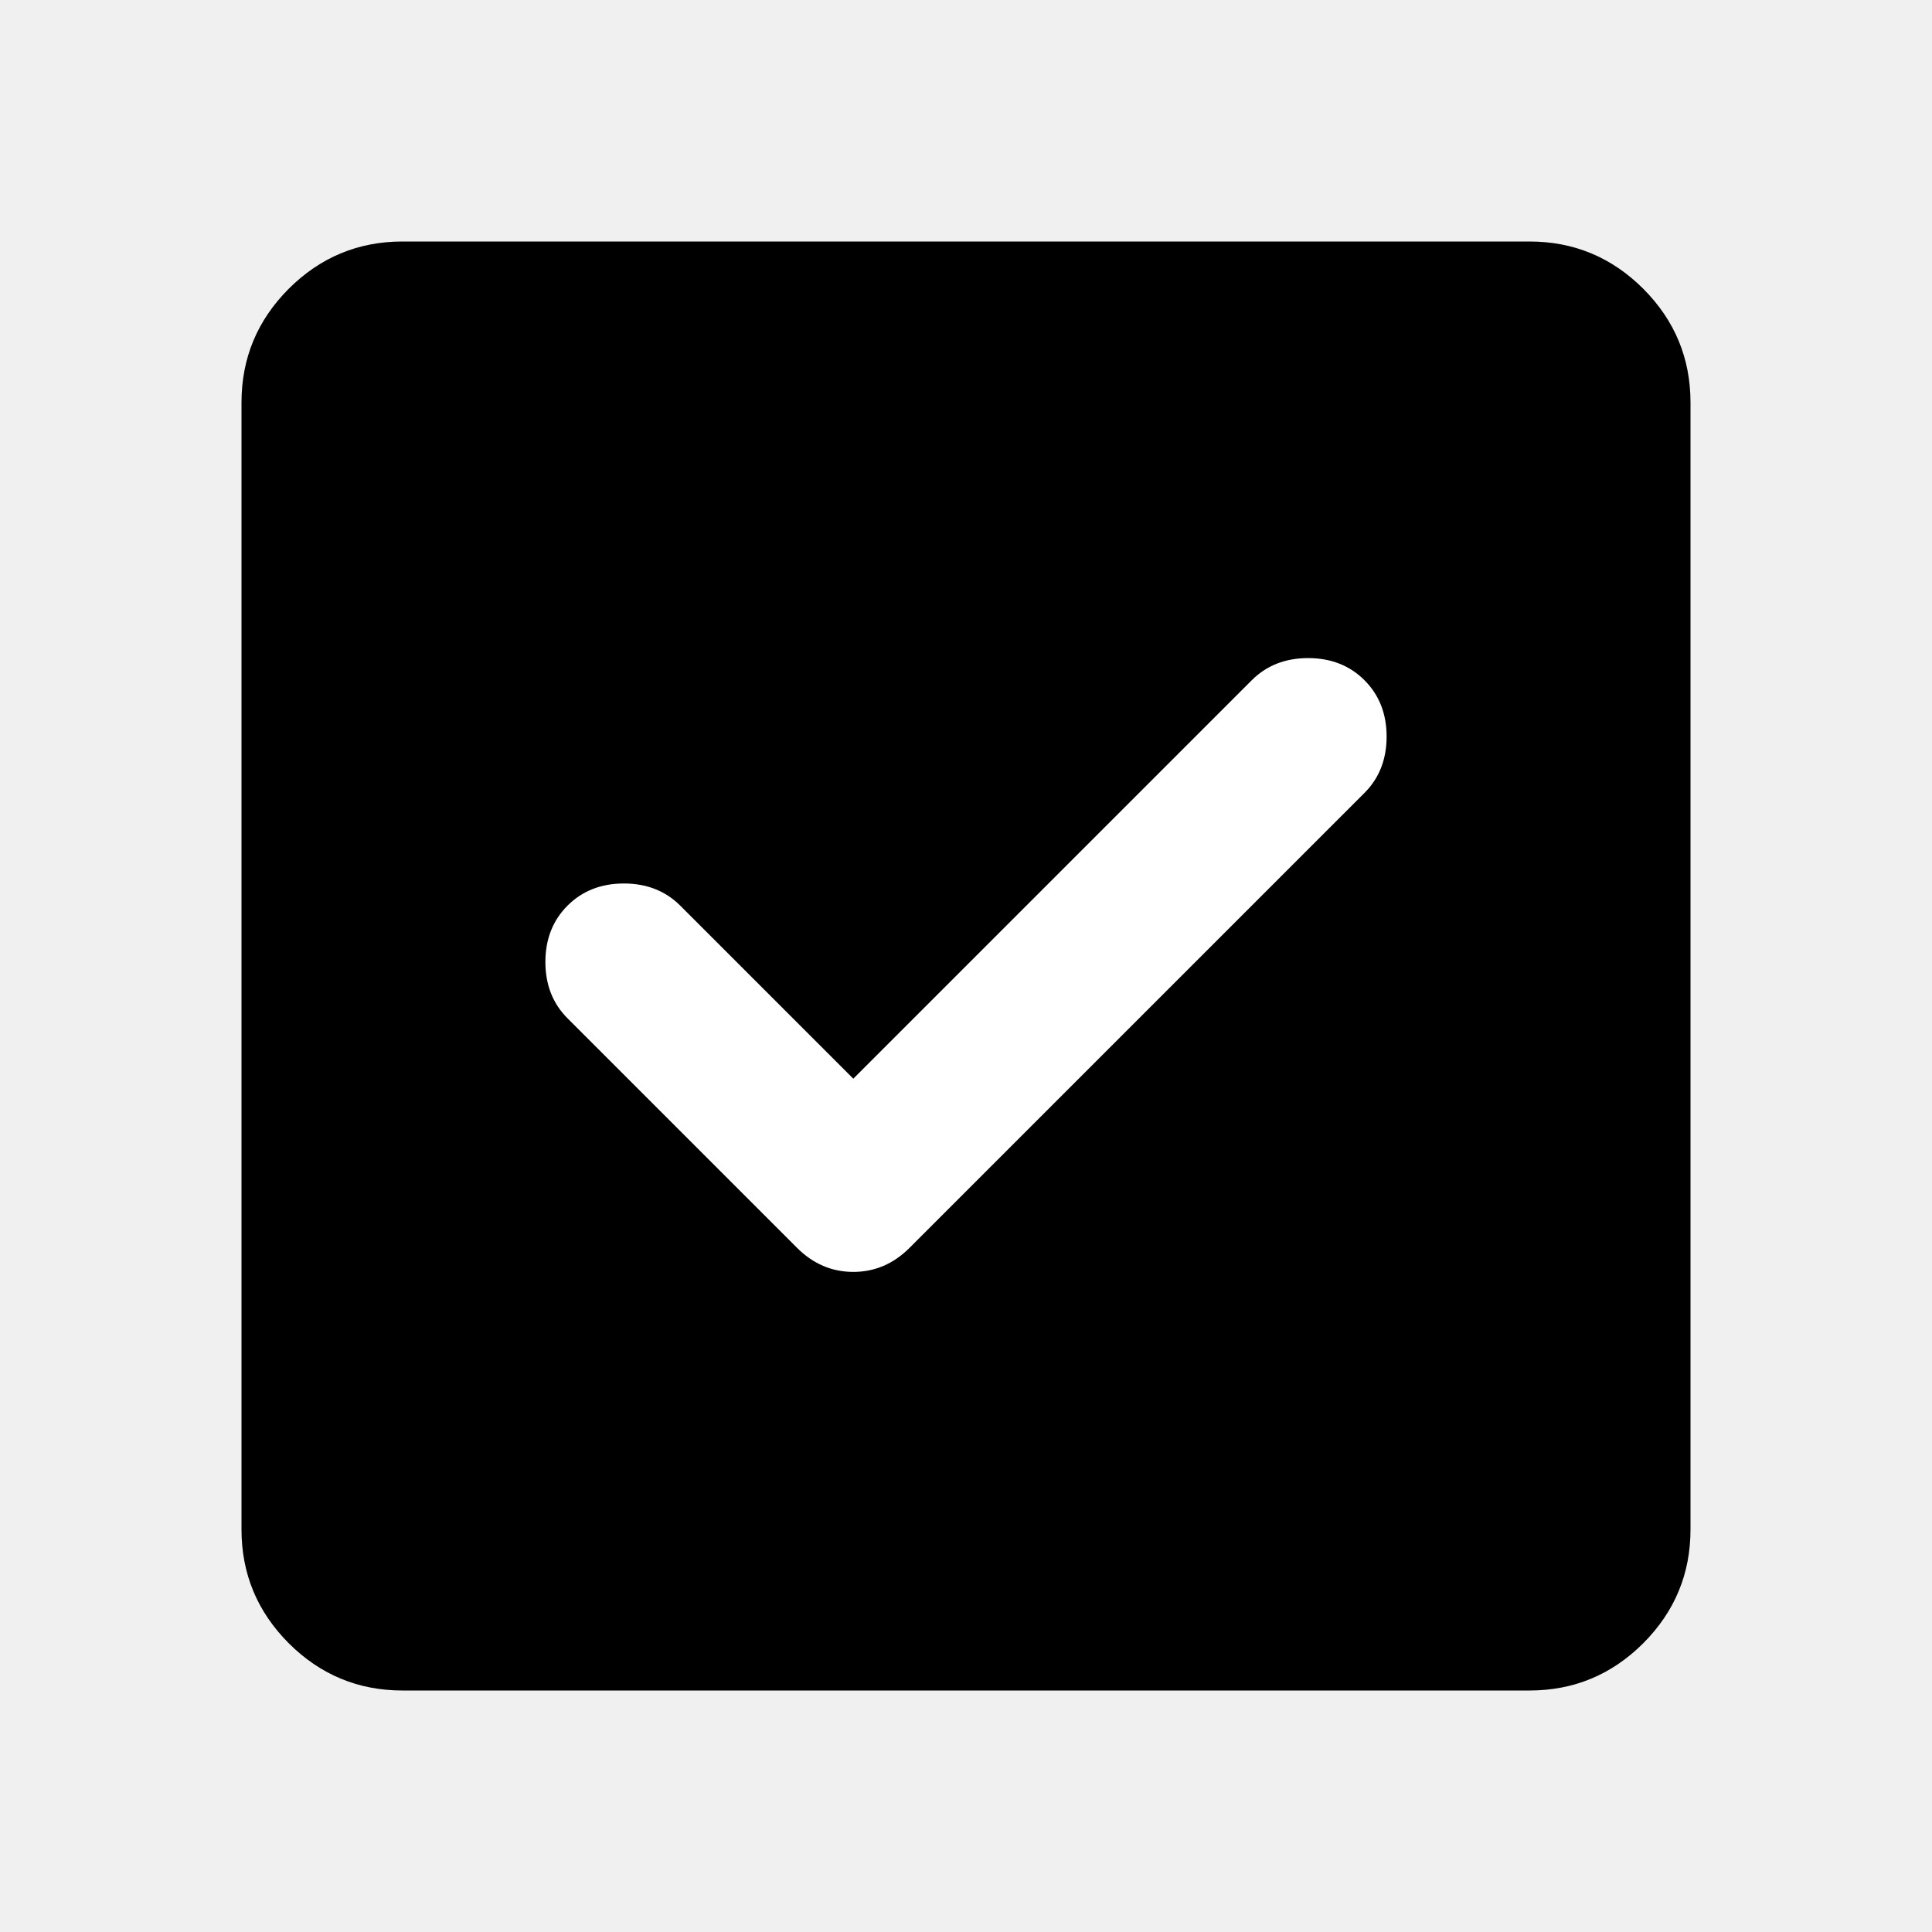
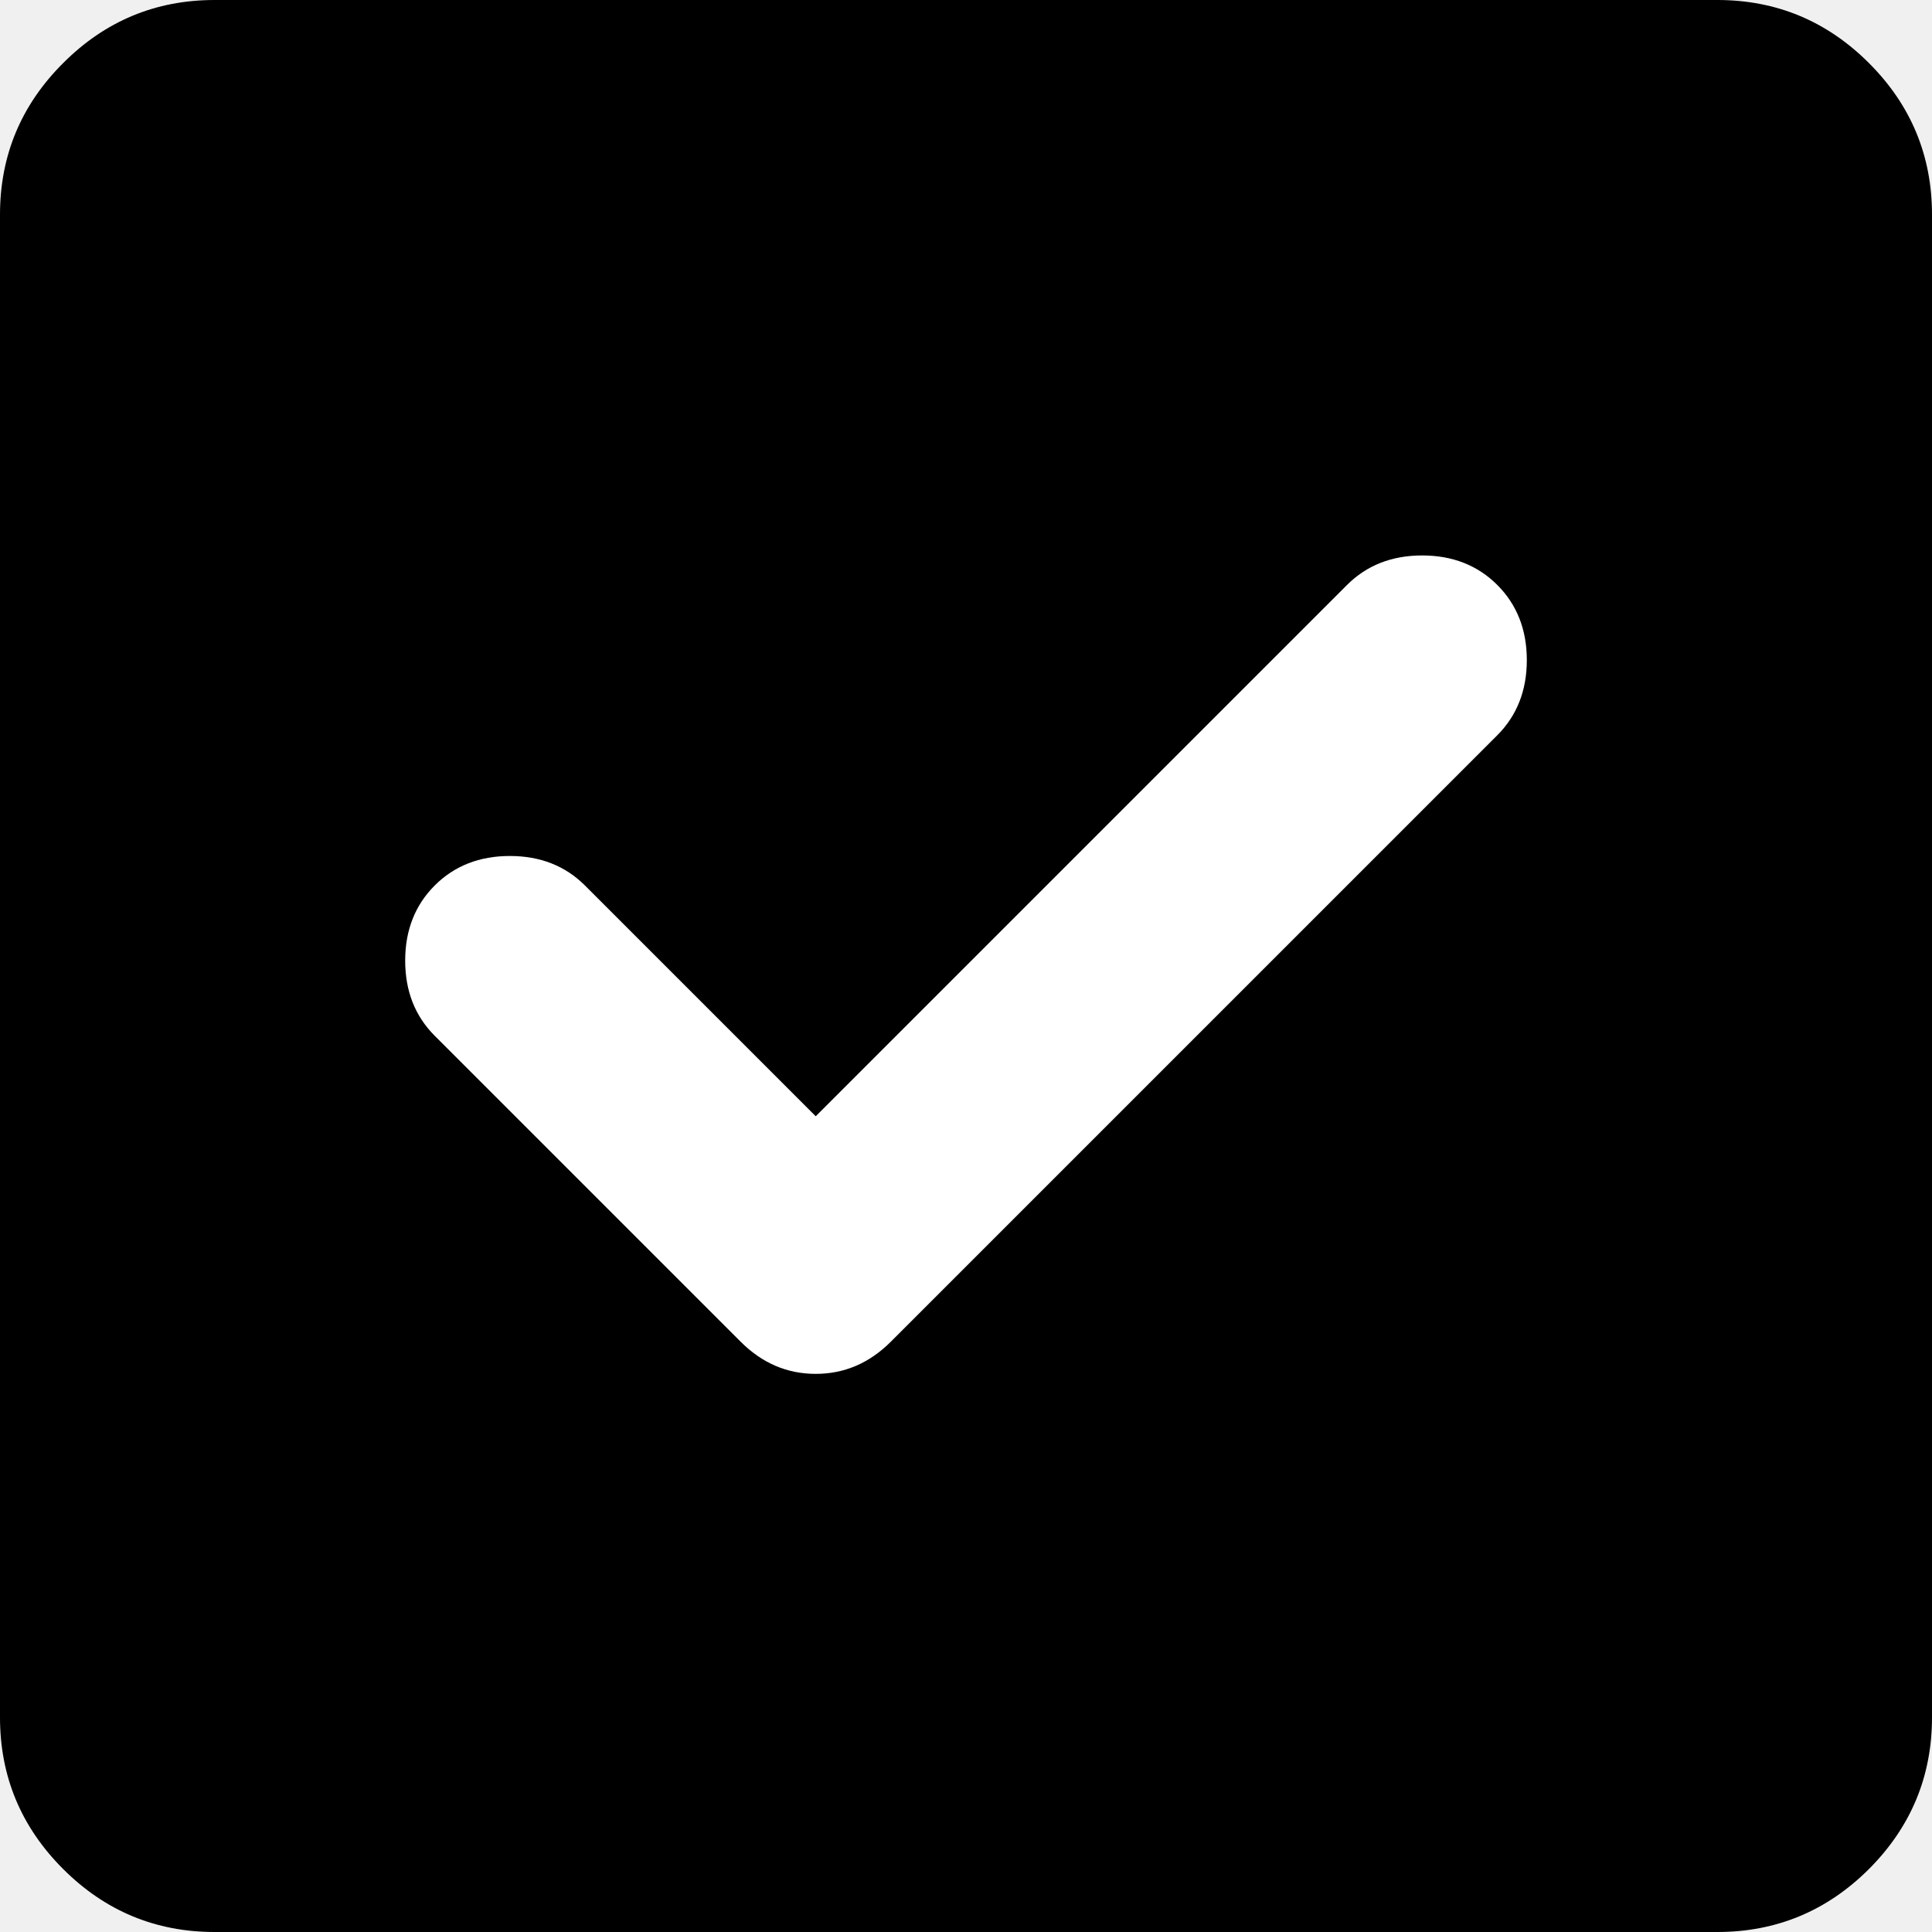
- <svg xmlns="http://www.w3.org/2000/svg" width="24" height="24" viewBox="0 0 24 24" fill="none">
-   <rect x="4" y="4" width="16" height="16" fill="white" />
-   <path d="M10.6 13.4L8.45 11.25C8.267 11.067 8.033 10.975 7.75 10.975C7.467 10.975 7.233 11.067 7.05 11.25C6.867 11.433 6.775 11.667 6.775 11.95C6.775 12.233 6.867 12.467 7.05 12.65L9.9 15.5C10.1 15.7 10.333 15.8 10.6 15.8C10.867 15.8 11.1 15.7 11.3 15.5L16.95 9.85C17.133 9.667 17.225 9.433 17.225 9.15C17.225 8.867 17.133 8.633 16.95 8.45C16.767 8.267 16.533 8.175 16.25 8.175C15.967 8.175 15.733 8.267 15.55 8.45L10.6 13.4ZM5 21C4.45 21 3.979 20.804 3.587 20.413C3.196 20.021 3 19.55 3 19V5C3 4.45 3.196 3.979 3.587 3.587C3.979 3.196 4.45 3 5 3H19C19.55 3 20.021 3.196 20.413 3.587C20.804 3.979 21 4.45 21 5V19C21 19.55 20.804 20.021 20.413 20.413C20.021 20.804 19.55 21 19 21H5Z" fill="black" />
+ <svg xmlns="http://www.w3.org/2000/svg" width="18" height="18" viewBox="0 0 18 18" fill="none">
+   <rect x="1" y="1" width="16" height="16" fill="white" />
+   <path d="M7.6 10.4L5.45 8.25C5.267 8.067 5.033 7.975 4.75 7.975C4.467 7.975 4.233 8.067 4.05 8.25C3.867 8.433 3.775 8.667 3.775 8.95C3.775 9.233 3.867 9.467 4.05 9.65L6.9 12.5C7.1 12.7 7.333 12.8 7.6 12.8C7.867 12.8 8.1 12.7 8.3 12.5L13.95 6.85C14.133 6.667 14.225 6.433 14.225 6.15C14.225 5.867 14.133 5.633 13.95 5.45C13.767 5.267 13.533 5.175 13.25 5.175C12.967 5.175 12.733 5.267 12.55 5.45L7.6 10.4ZM2 18C1.45 18 0.979 17.804 0.588 17.413C0.196 17.021 0 16.55 0 16V2C0 1.45 0.196 0.979 0.588 0.588C0.979 0.196 1.45 0 2 0H16C16.55 0 17.021 0.196 17.413 0.588C17.804 0.979 18 1.45 18 2V16C18 16.55 17.804 17.021 17.413 17.413C17.021 17.804 16.55 18 16 18H2Z" fill="black" />
</svg>
